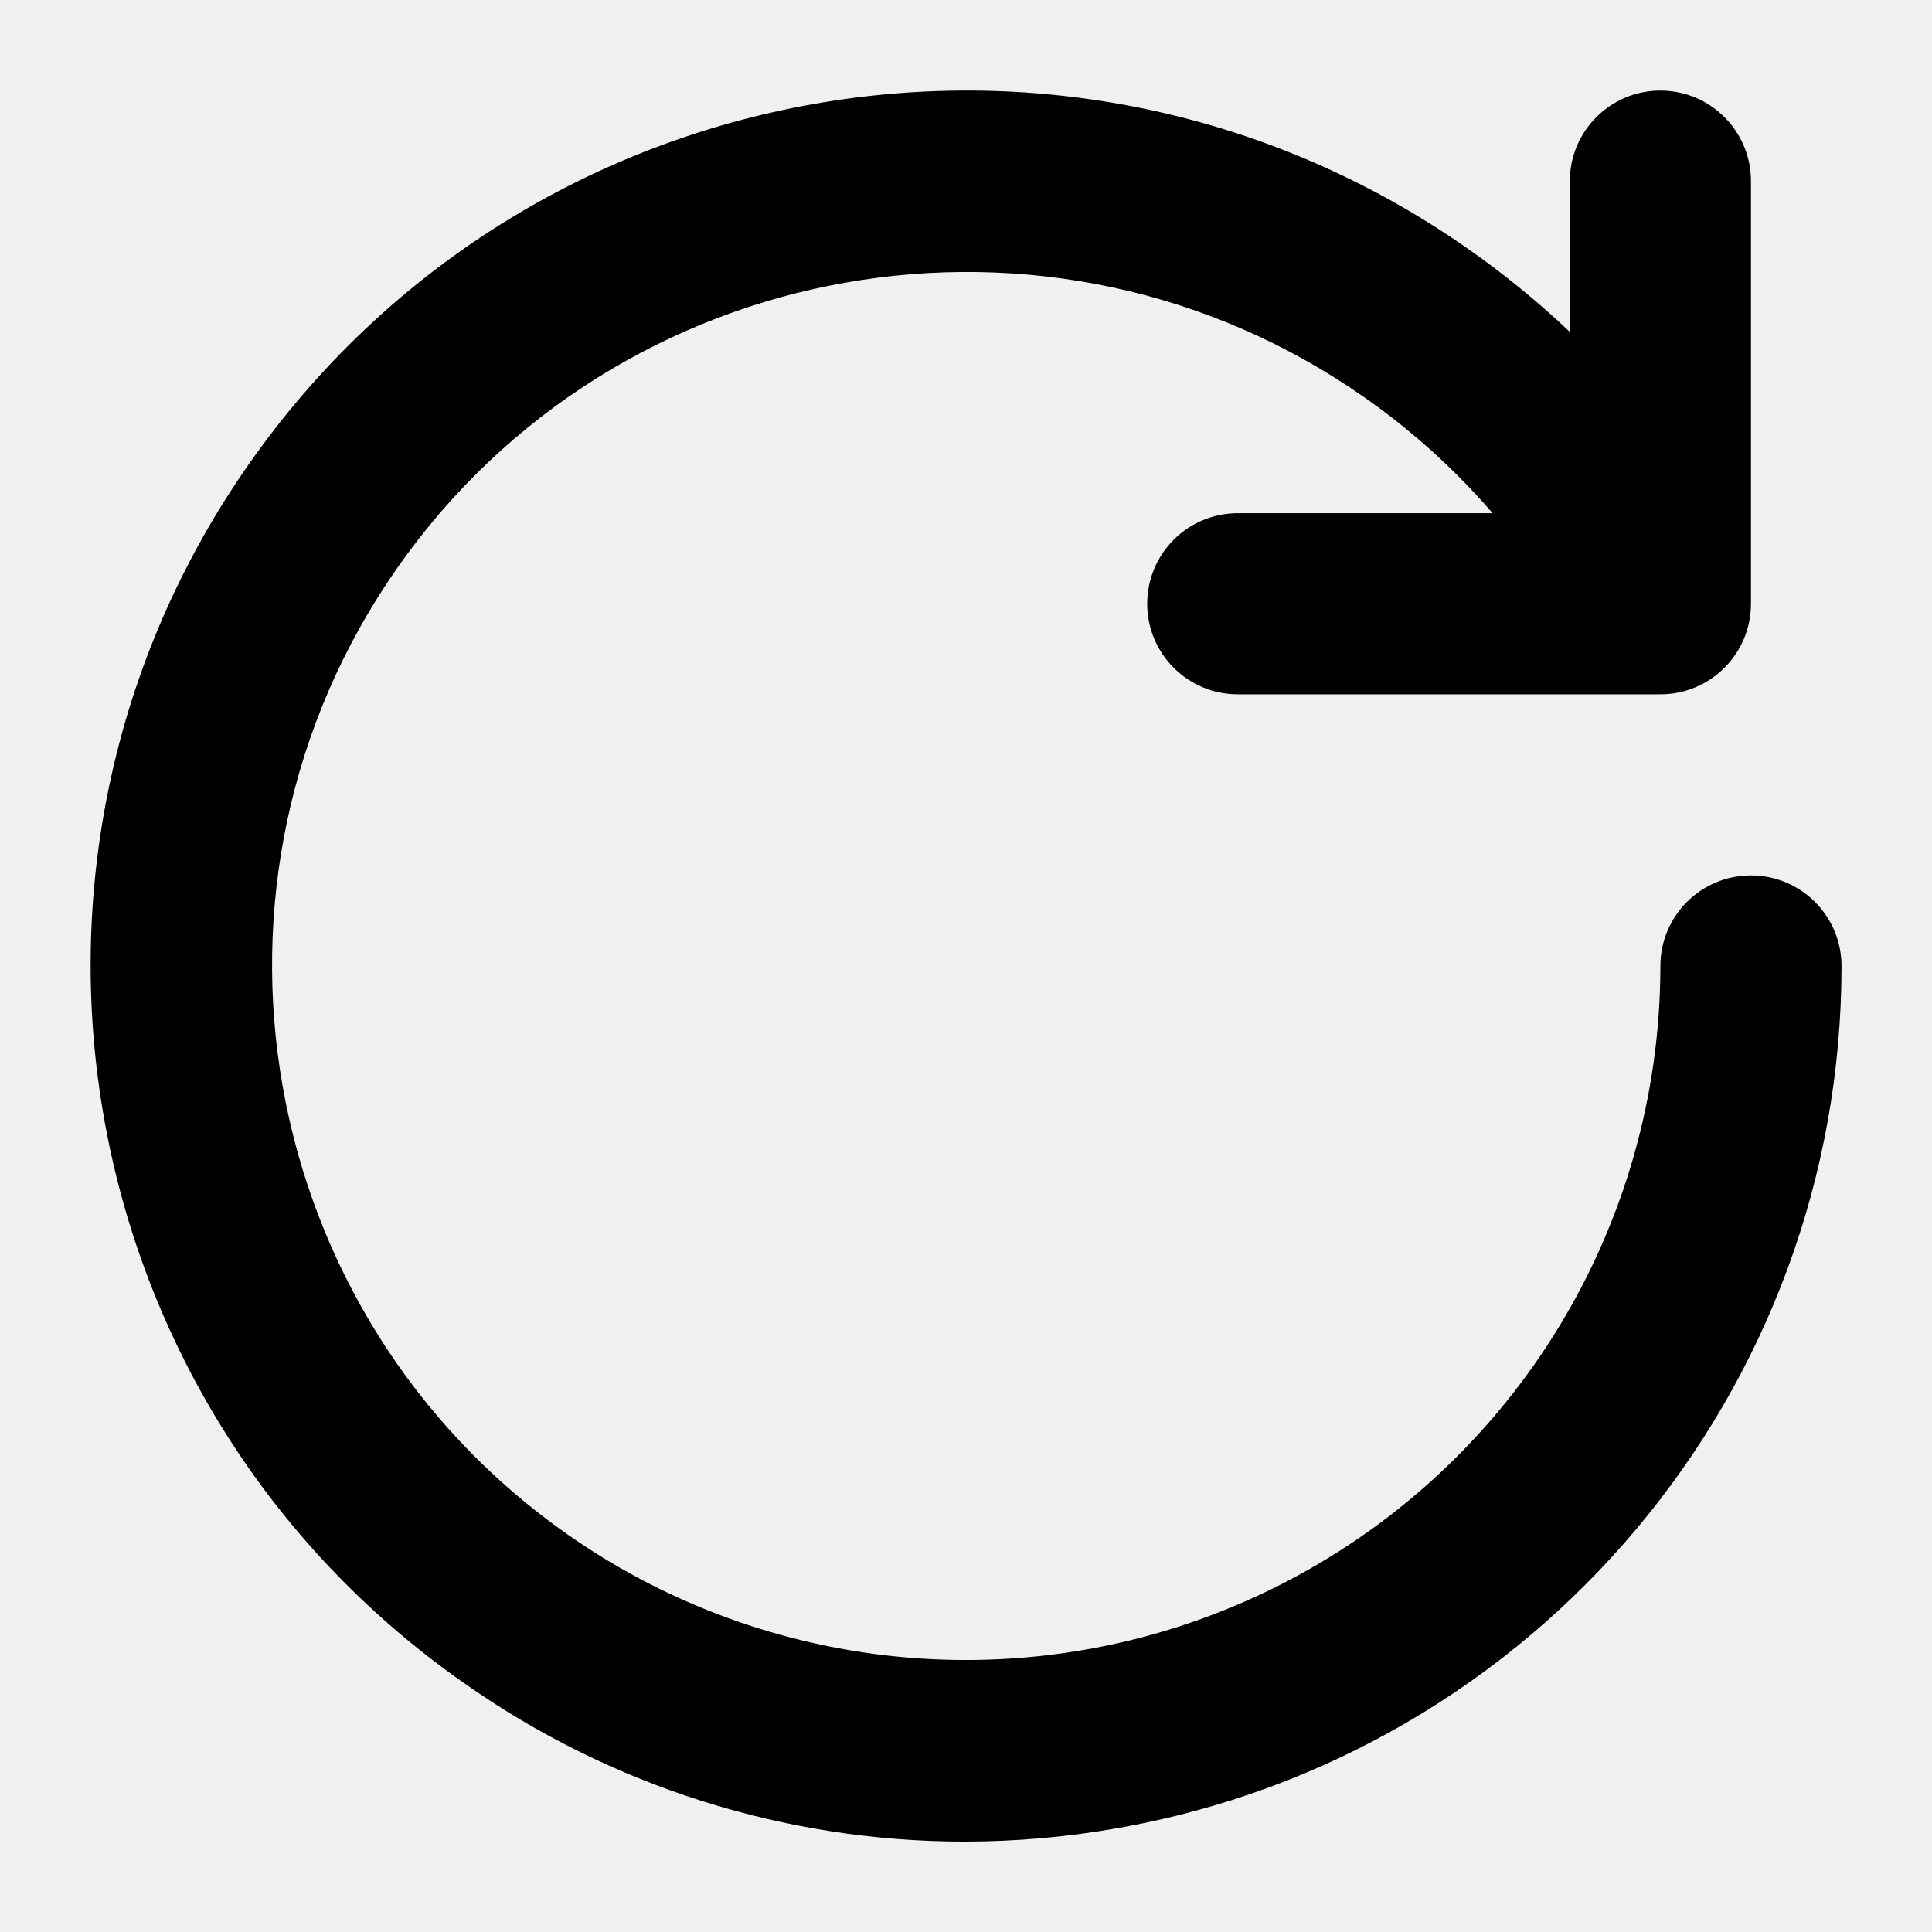
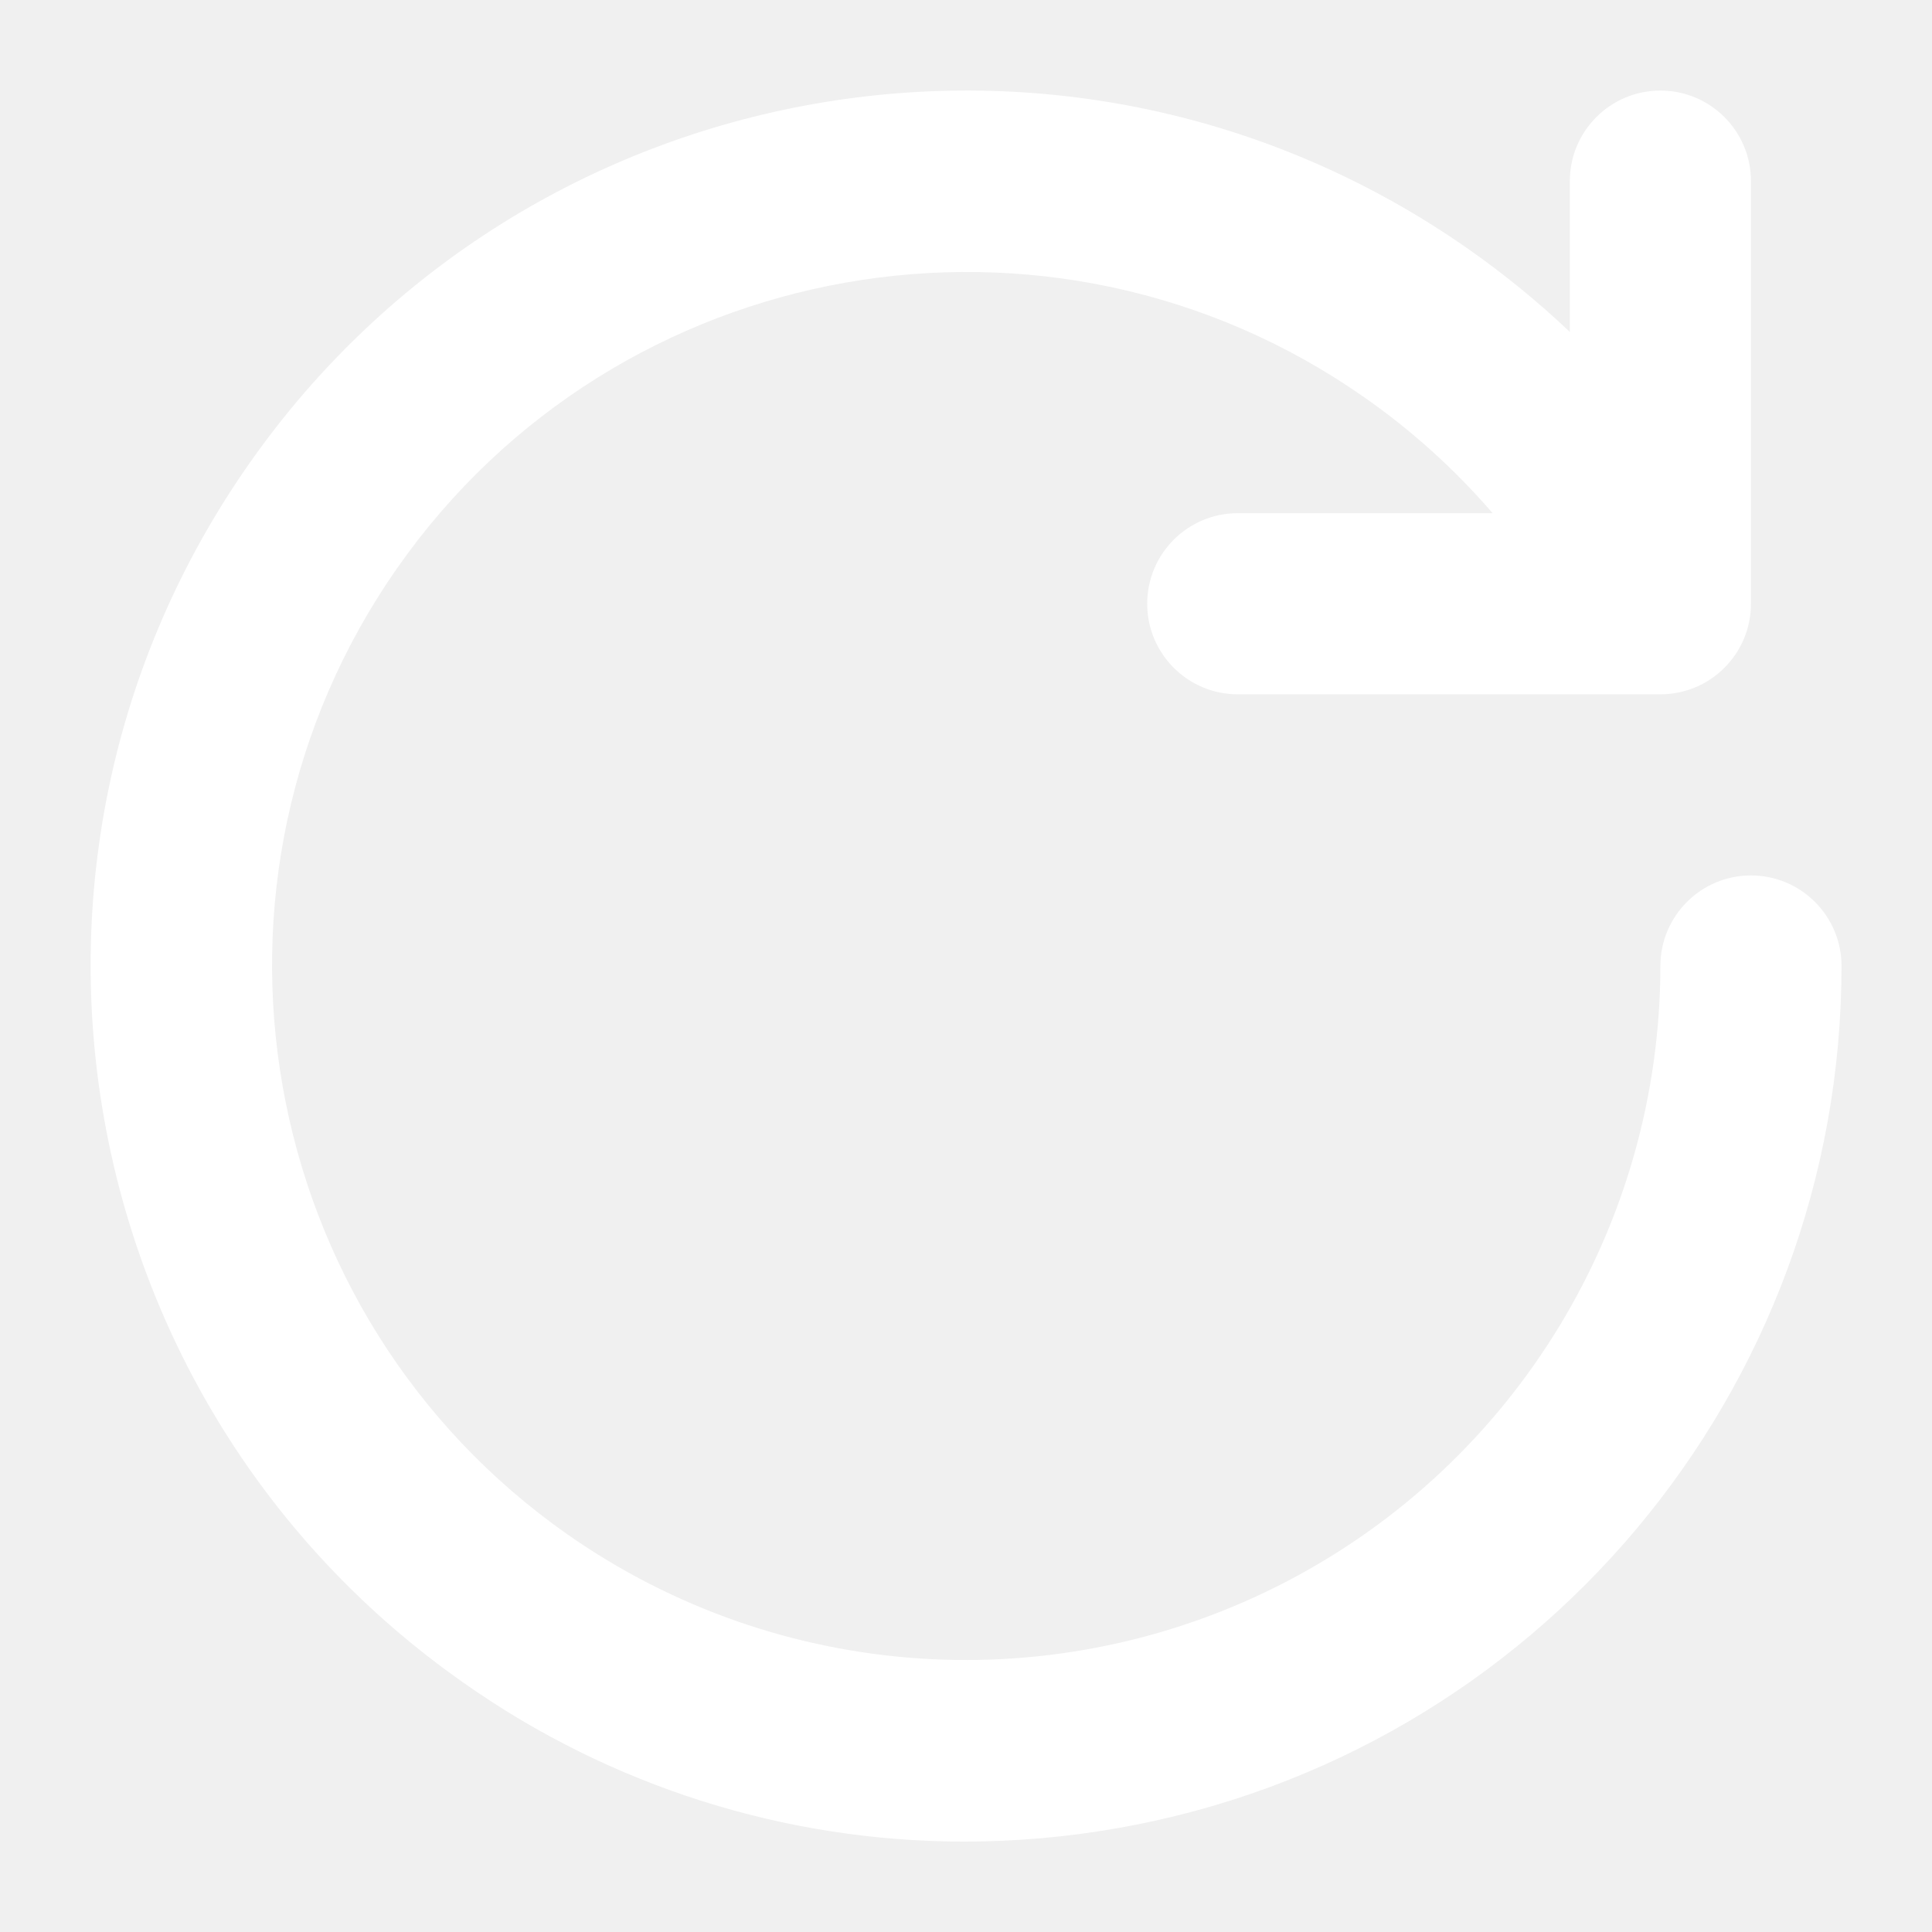
- <svg xmlns="http://www.w3.org/2000/svg" height="512" viewBox="0 0 512 512" width="512">
+ <svg xmlns="http://www.w3.org/2000/svg" fill="white" height="512" viewBox="0 0 512 512" width="512">
  <g id="Solid">
    <path d="m464.022 232h-.022a24 24 0 0 0 -23.98 24.021 184.063 184.063 0 0 1 -289.527 150.688c-83.1-58.188-103.369-173.136-45.181-256.237s173.137-103.372 256.237-45.182a184.078 184.078 0 0 1 34.012 30.71h-67.54a24 24 0 0 0 0 48h112a24 24 0 0 0 24-24v-112a24 24 0 0 0 -48 0v39.967a234.175 234.175 0 0 0 -26.94-22 231.982 231.982 0 1 0 -266.119 380.061 230.285 230.285 0 0 0 132.567 42.015 234.971 234.971 0 0 0 40.776-3.585 232.025 232.025 0 0 0 191.716-228.479 24 24 0 0 0 -23.999-23.979z" />
  </g>
</svg>
